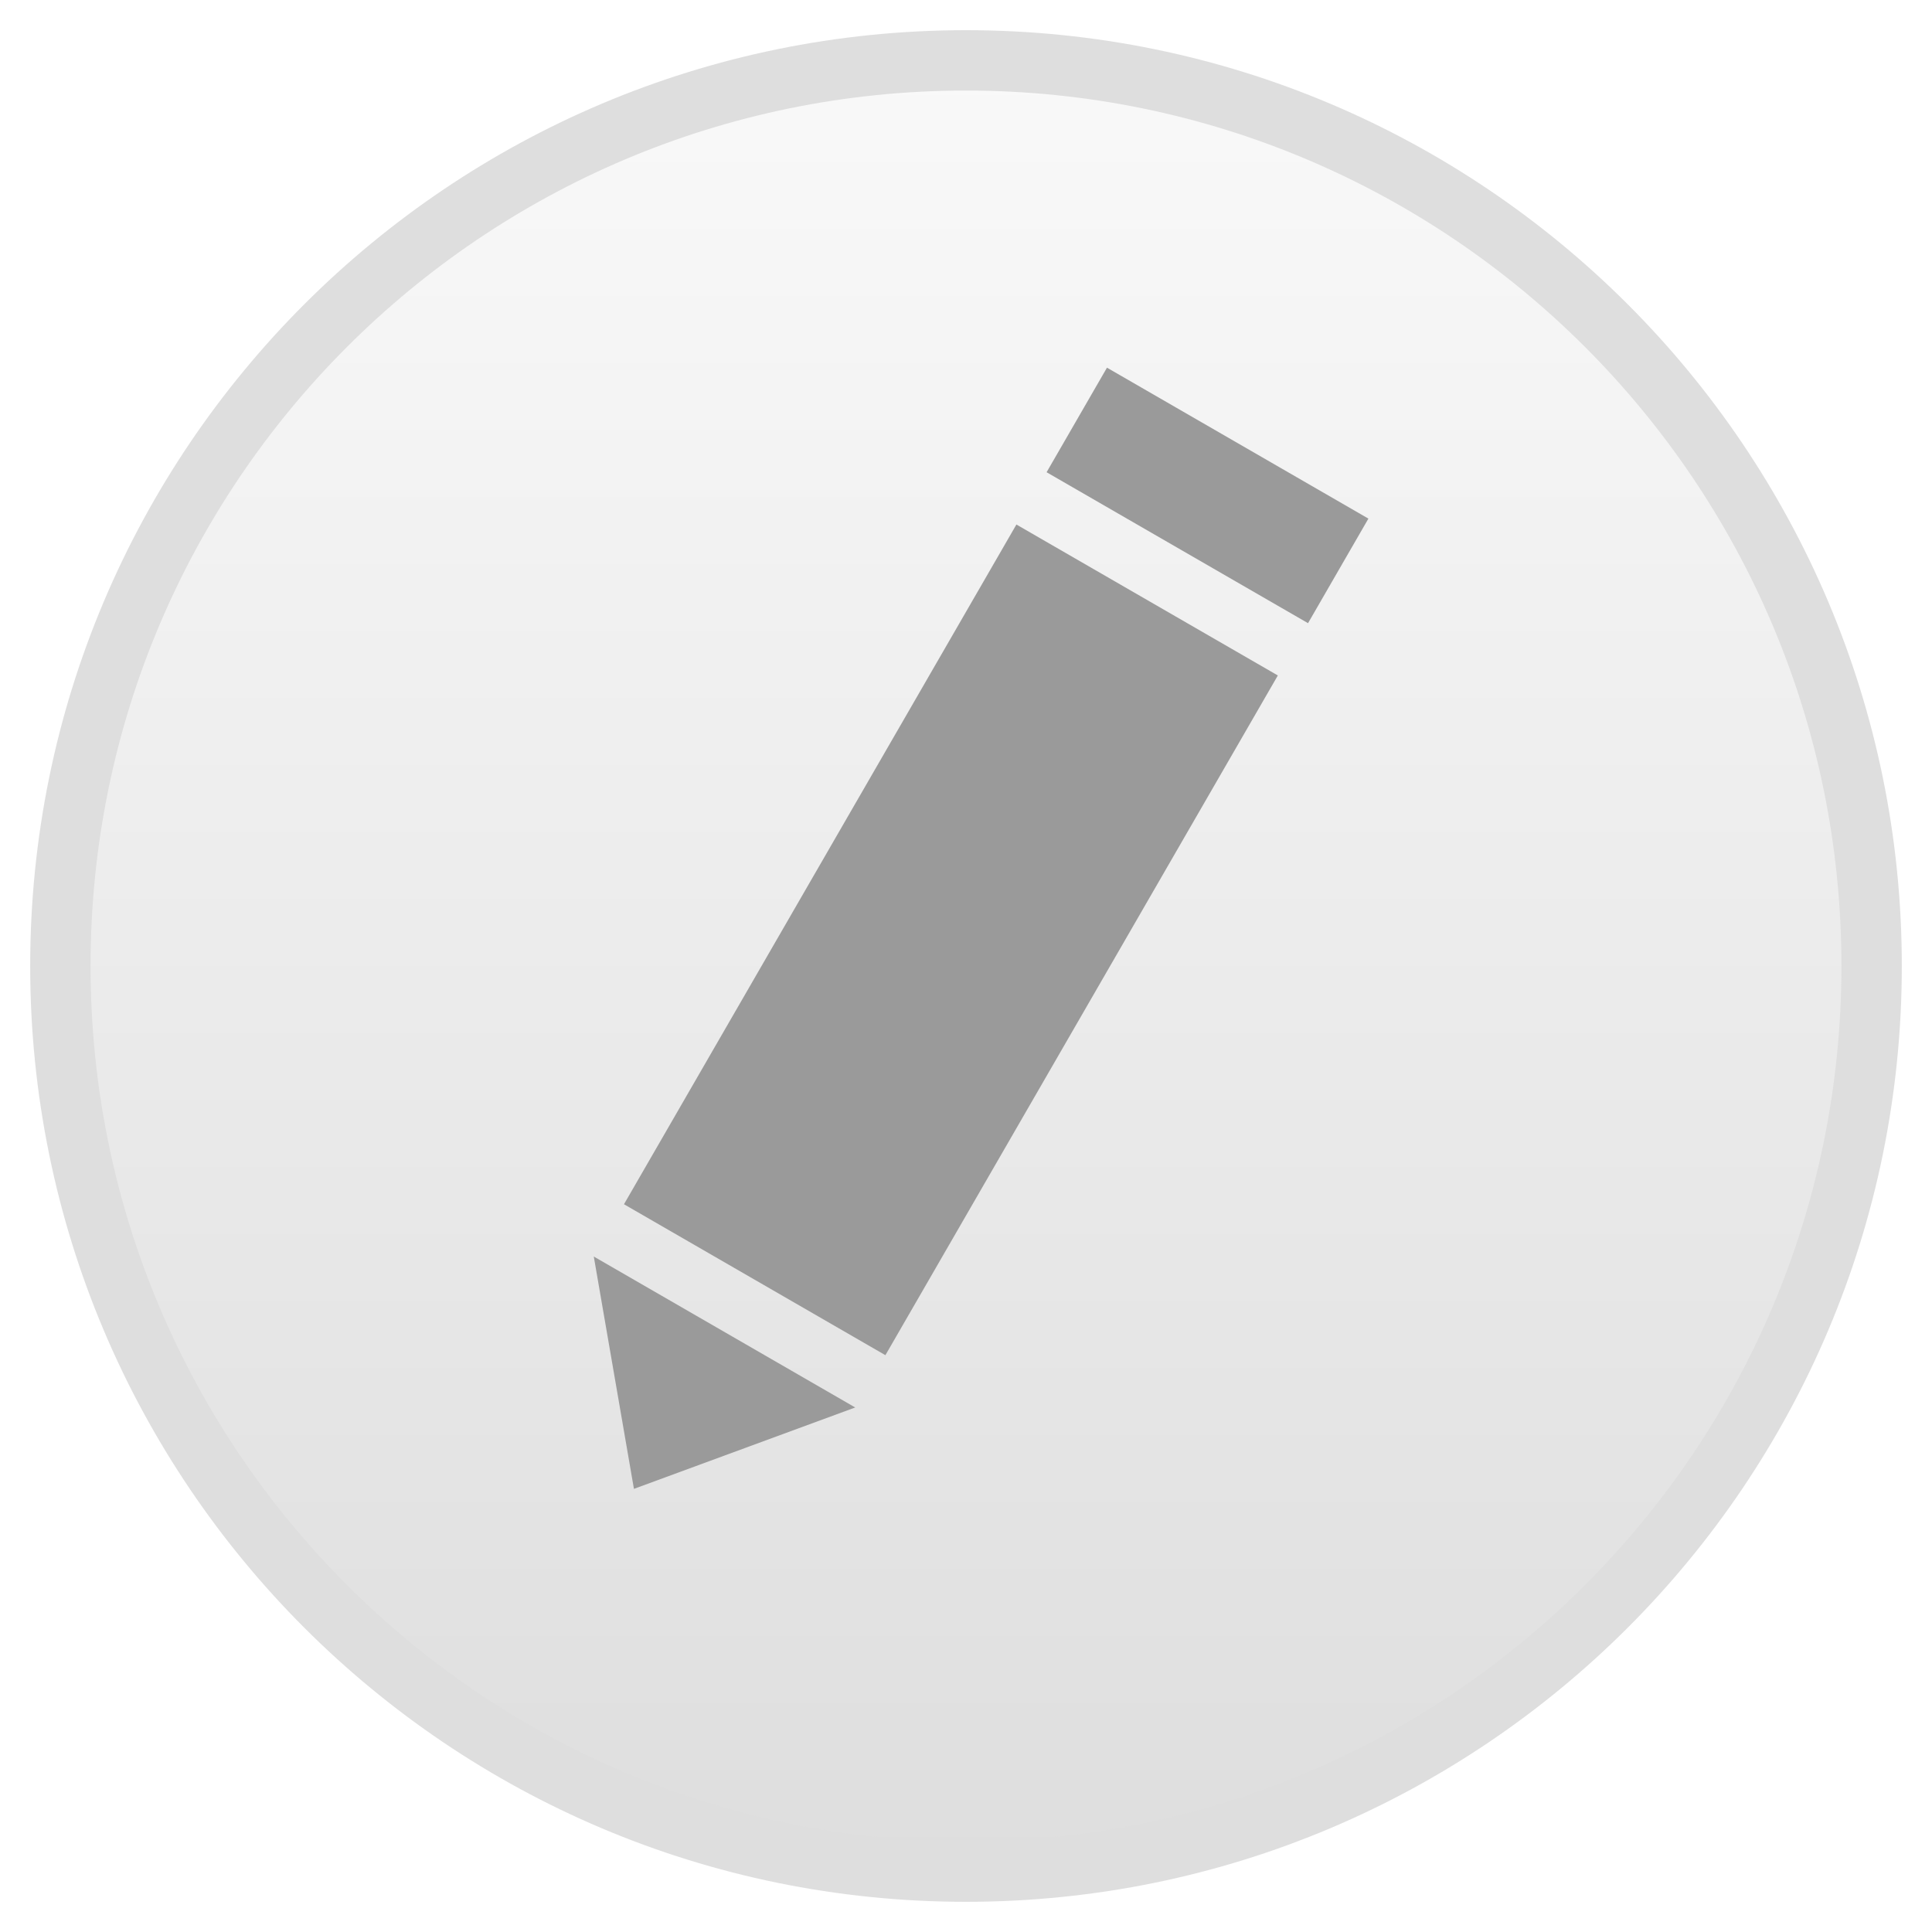
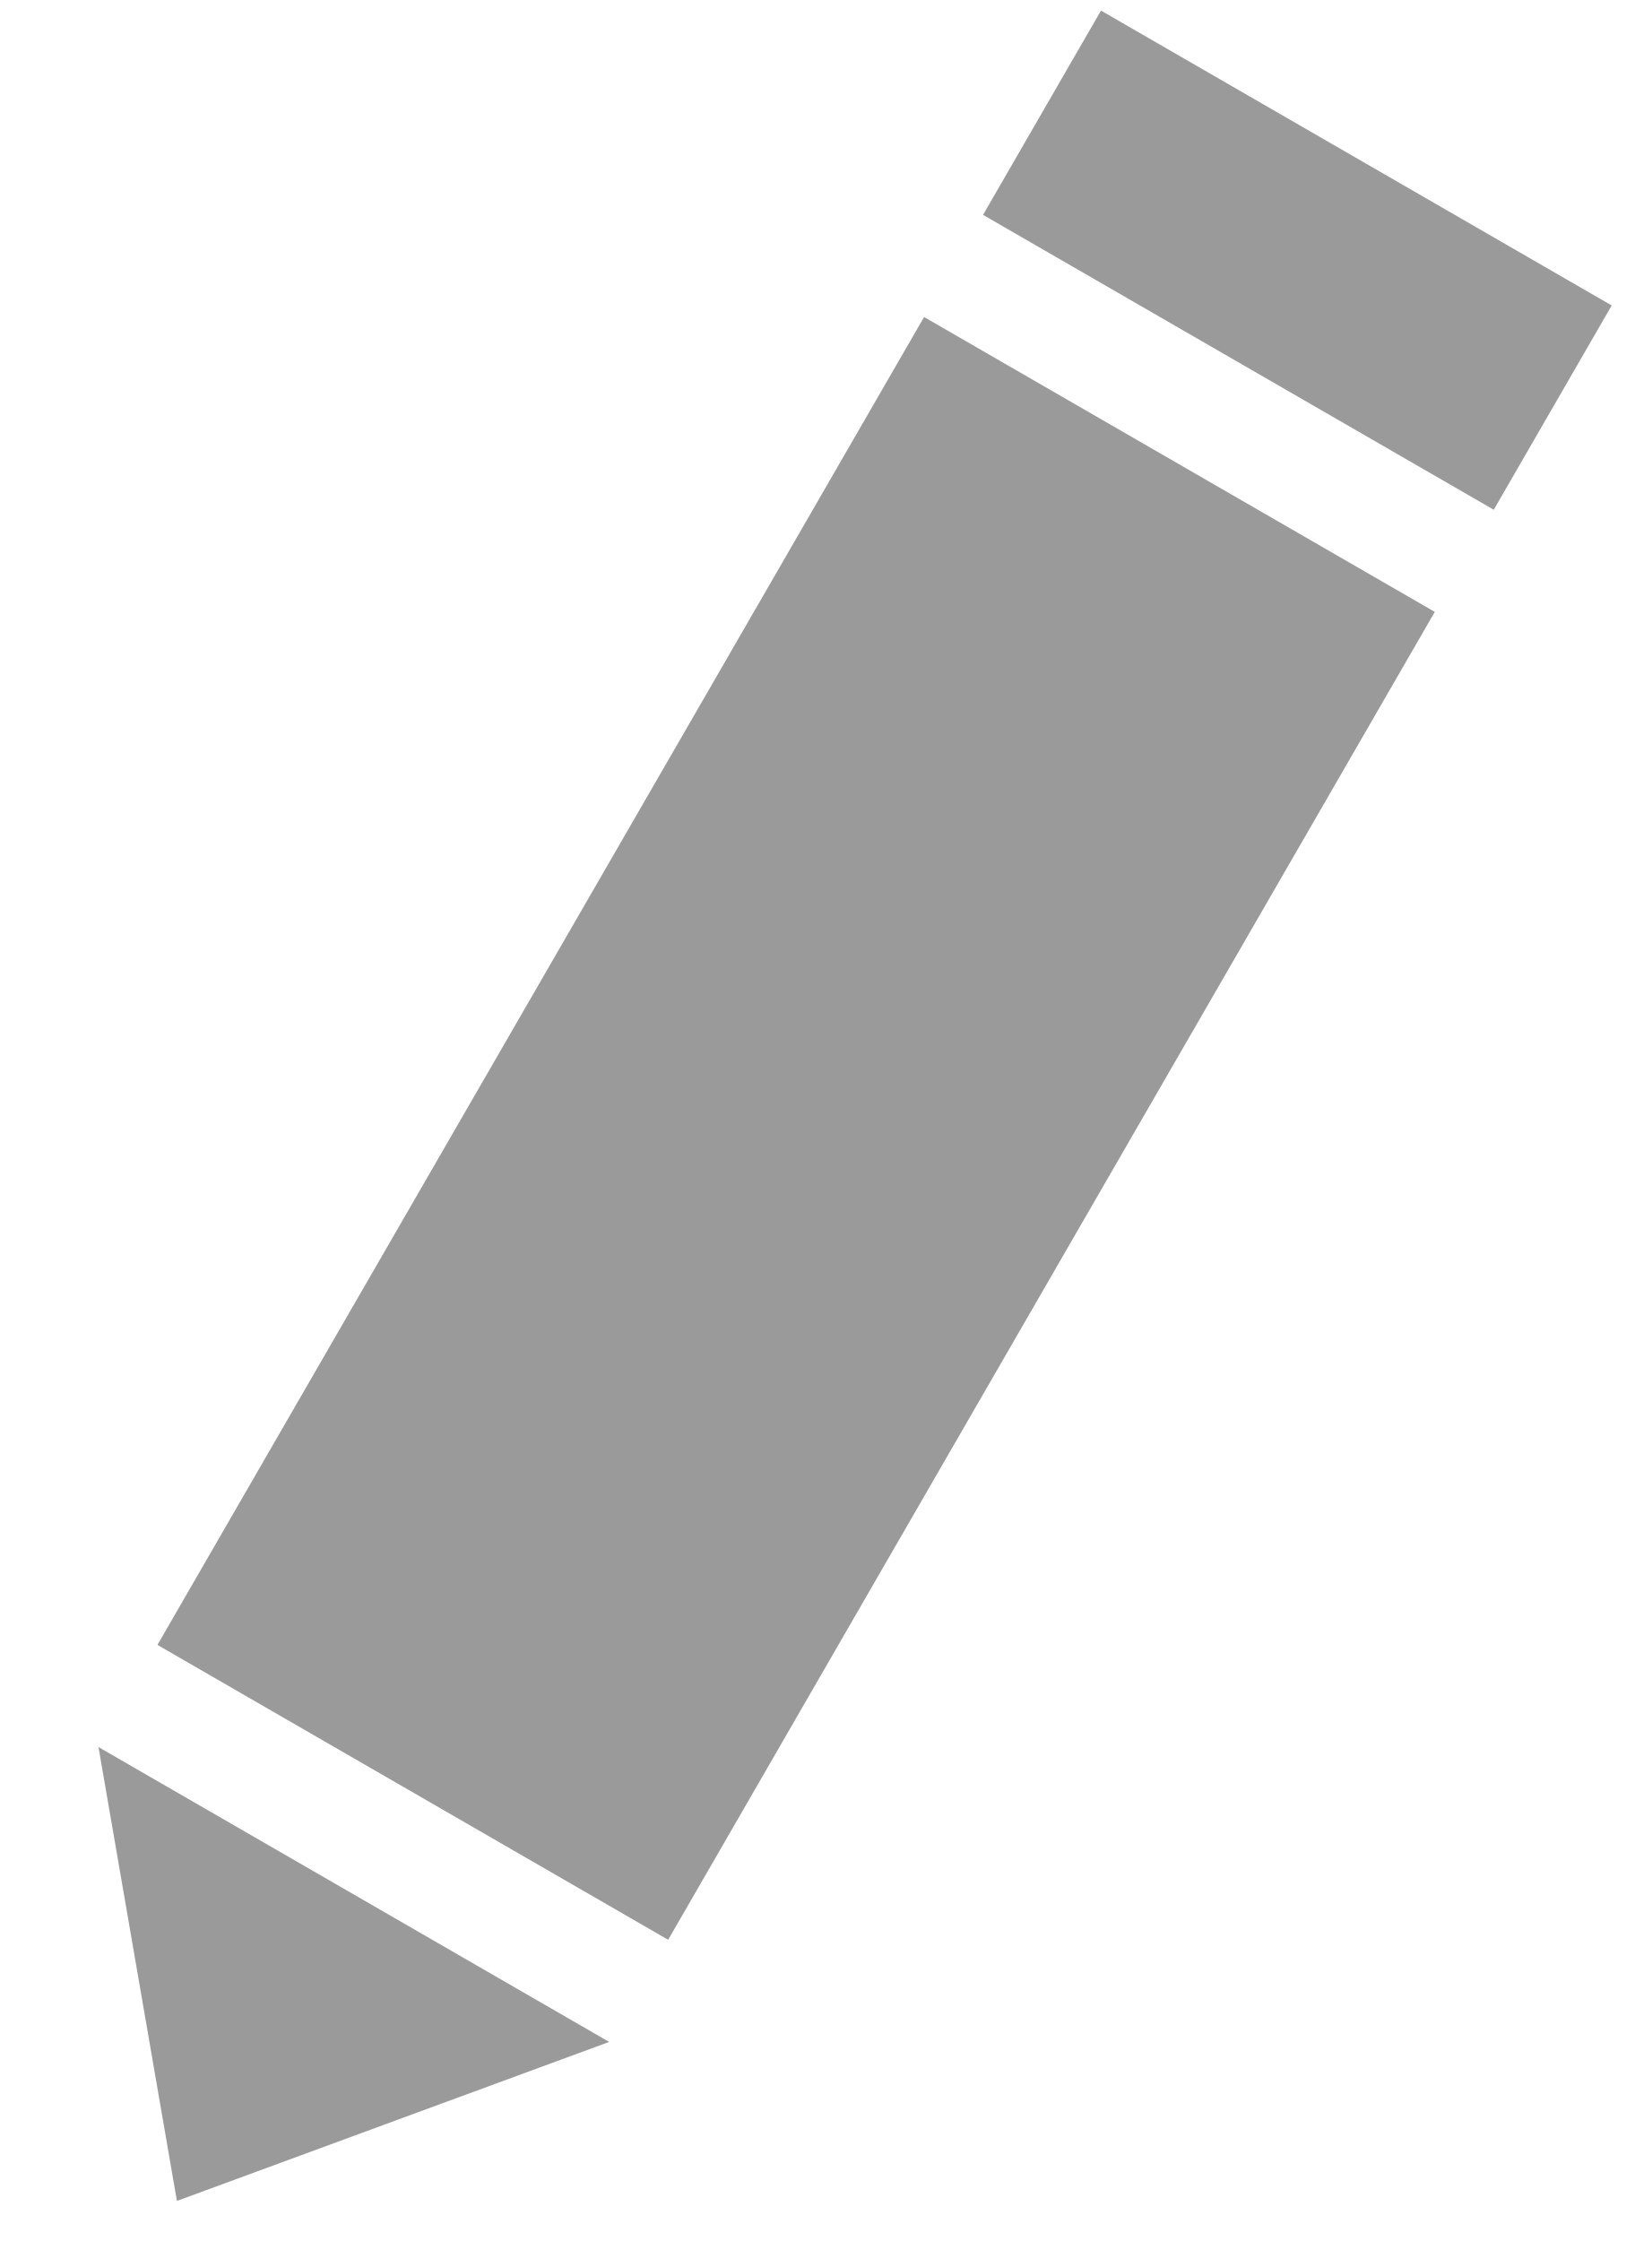
- <svg xmlns="http://www.w3.org/2000/svg" width="32px" height="32px" viewBox="0 0 32 32" version="1.1">
-   <defs>
-     <linearGradient x1="50%" y1="0%" x2="50%" y2="100%" id="linearGradient-1">
-       <stop stop-color="#F9F9F9" offset="0%" />
-       <stop stop-color="#DEDEDE" offset="100%" />
-     </linearGradient>
-   </defs>
+ <svg xmlns="http://www.w3.org/2000/svg" width="14px" height="19px" viewBox="0 0 14 19" version="1.1">
+   <defs />
  <g id="Page-1" stroke="none" stroke-width="1" fill="none" fill-rule="evenodd">
-     <g id="QTPass" transform="translate(-19, -139)">
+     <g id="QTPass" transform="translate(-28, -145)" fill="#9A9A9A">
      <g id="Icon-Sidebar" transform="translate(20, 100)">
        <g id="Edit" transform="translate(0, 40)">
-           <circle id="Oval-4-Copy" stroke="#DEDEDE" fill="url(#linearGradient-1)" cx="15" cy="15" r="15" />
-           <path d="M17,7 L17,5 L12,5 L12,7 L17,7 Z M17,8 L17,21 L12,21 L12,8 L17,8 Z M14.5,25 L17,22 L12,22 L14.5,25 Z" fill="#9A9A9A" transform="translate(14.5, 15) rotate(-330) translate(-14.5, -15) " />
+           <path d="M17,7 L17,5 L12,5 L12,7 L17,7 Z M17,8 L17,21 L12,21 L12,8 L17,8 Z M14.5,25 L17,22 L12,22 L14.5,25 Z" transform="translate(14.5, 15) rotate(-330) translate(-14.5, -15) " />
        </g>
      </g>
    </g>
  </g>
</svg>
